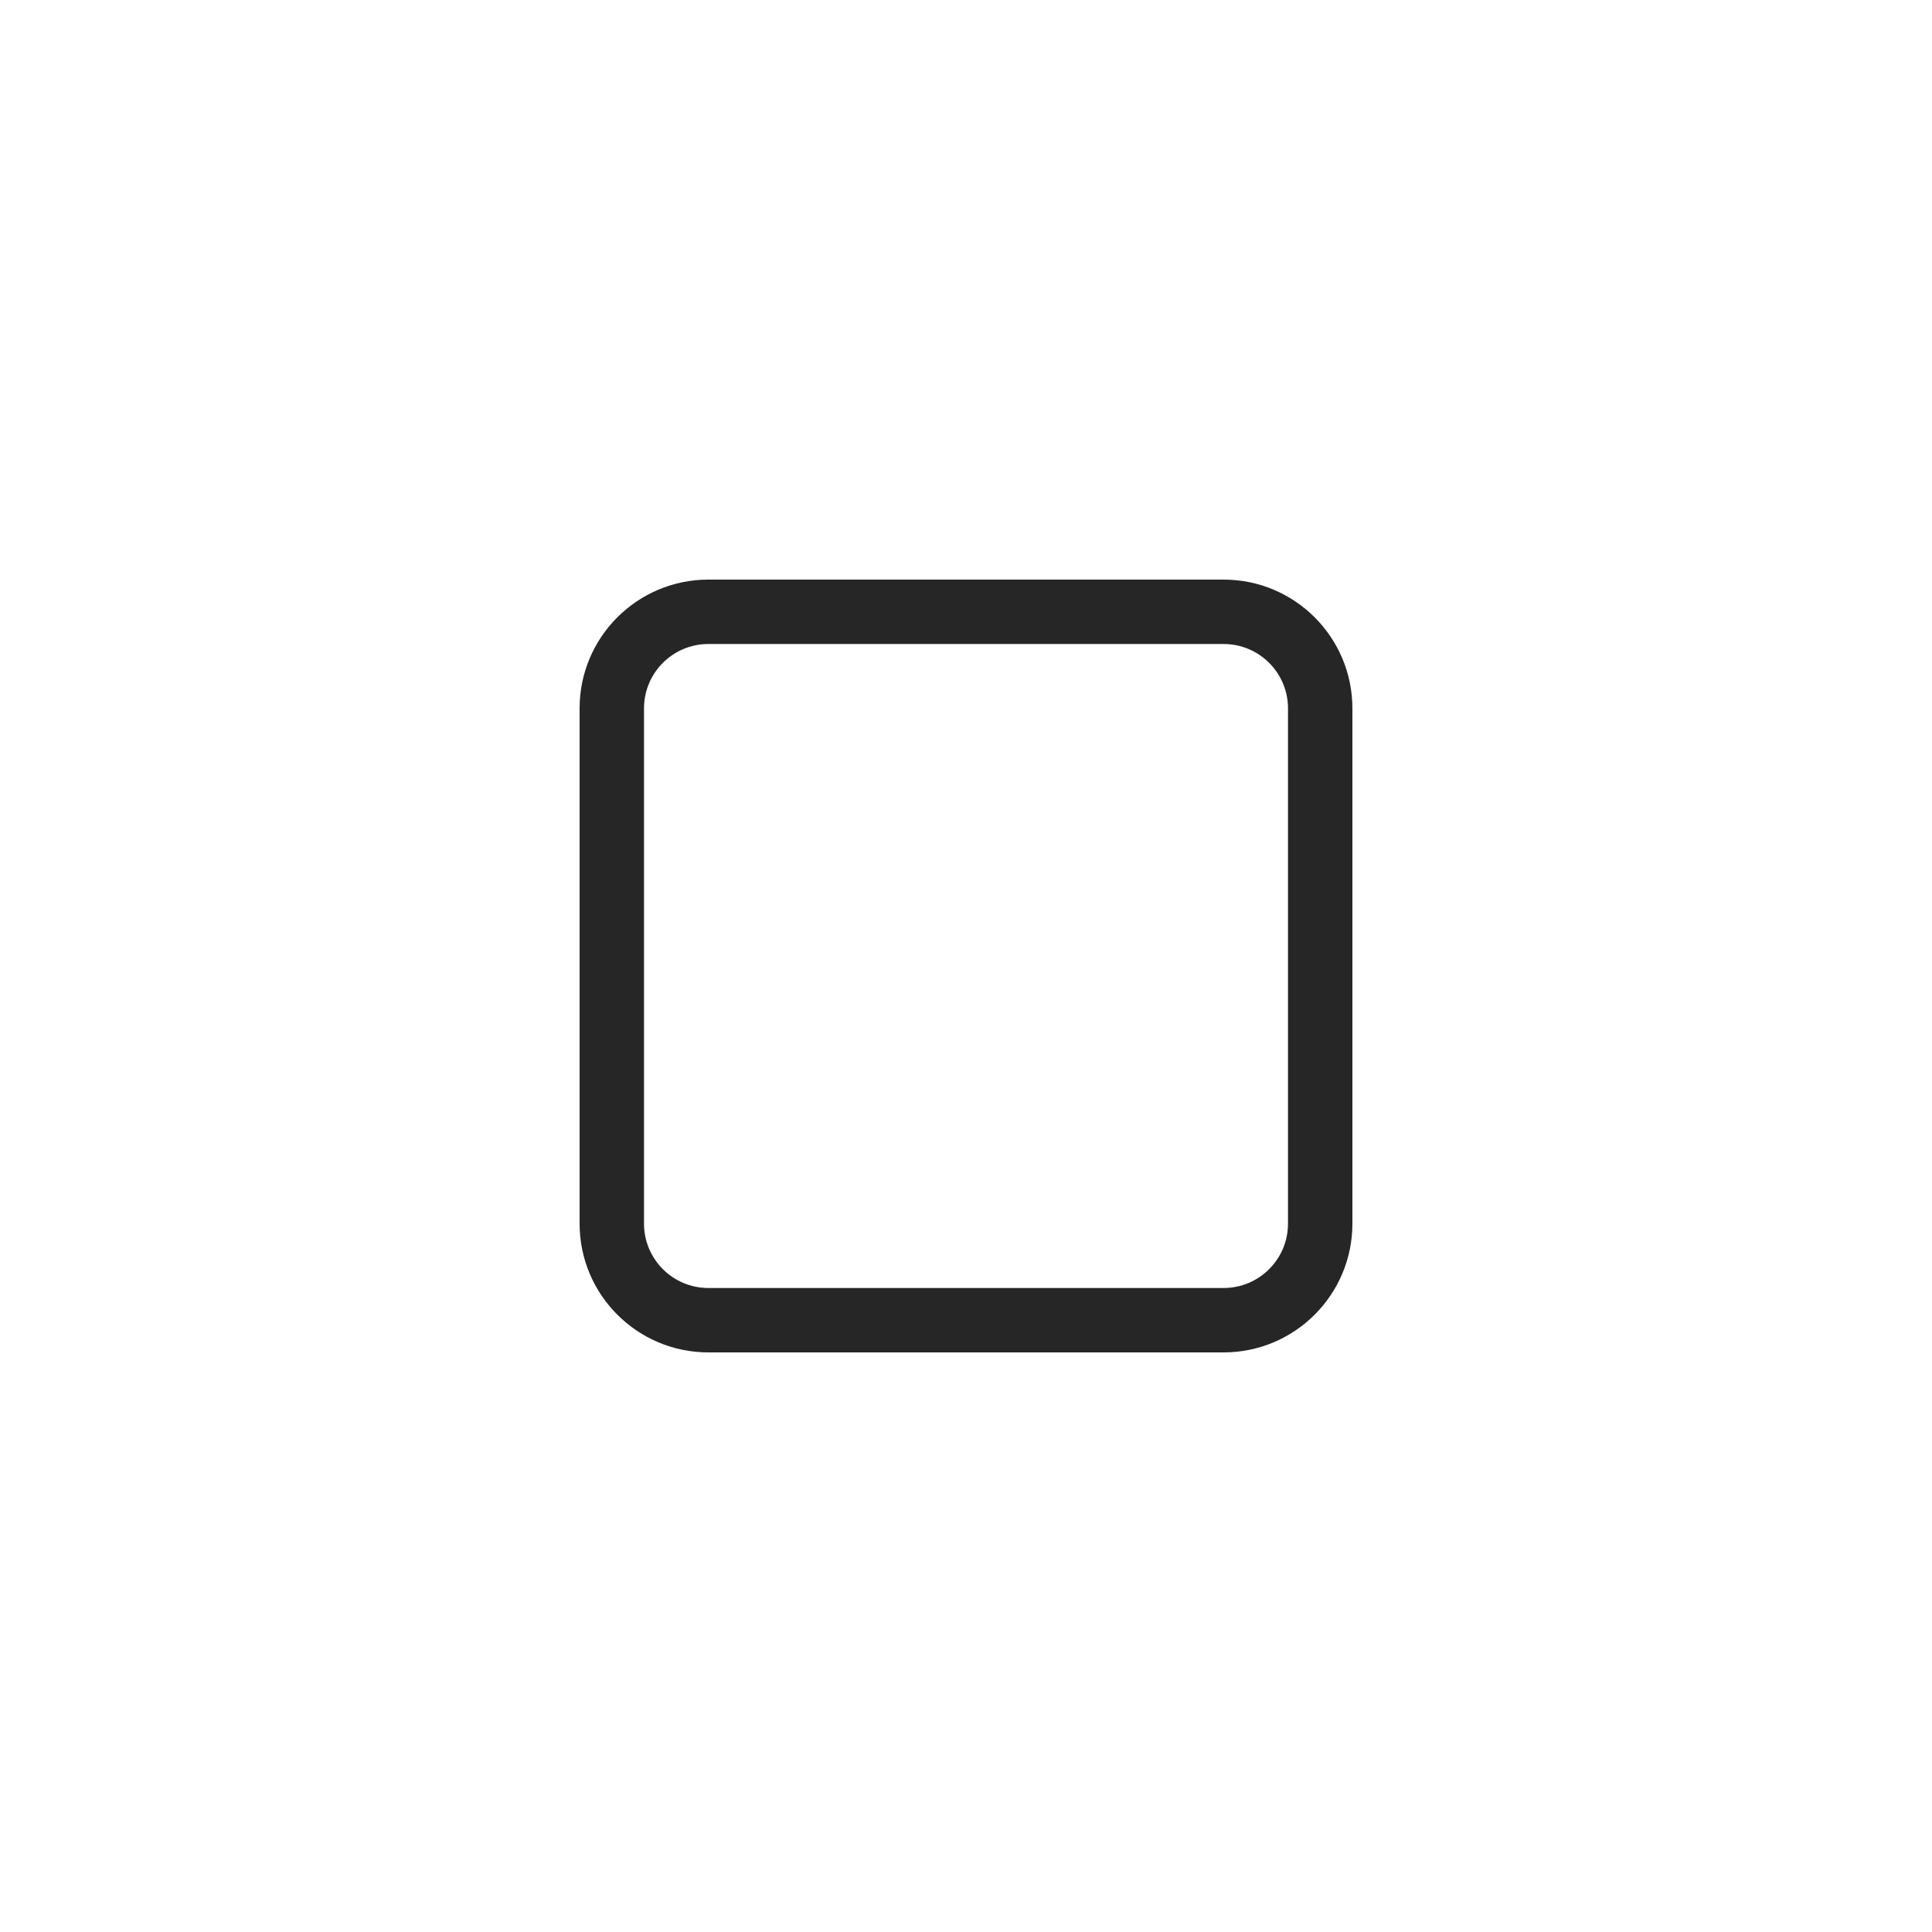
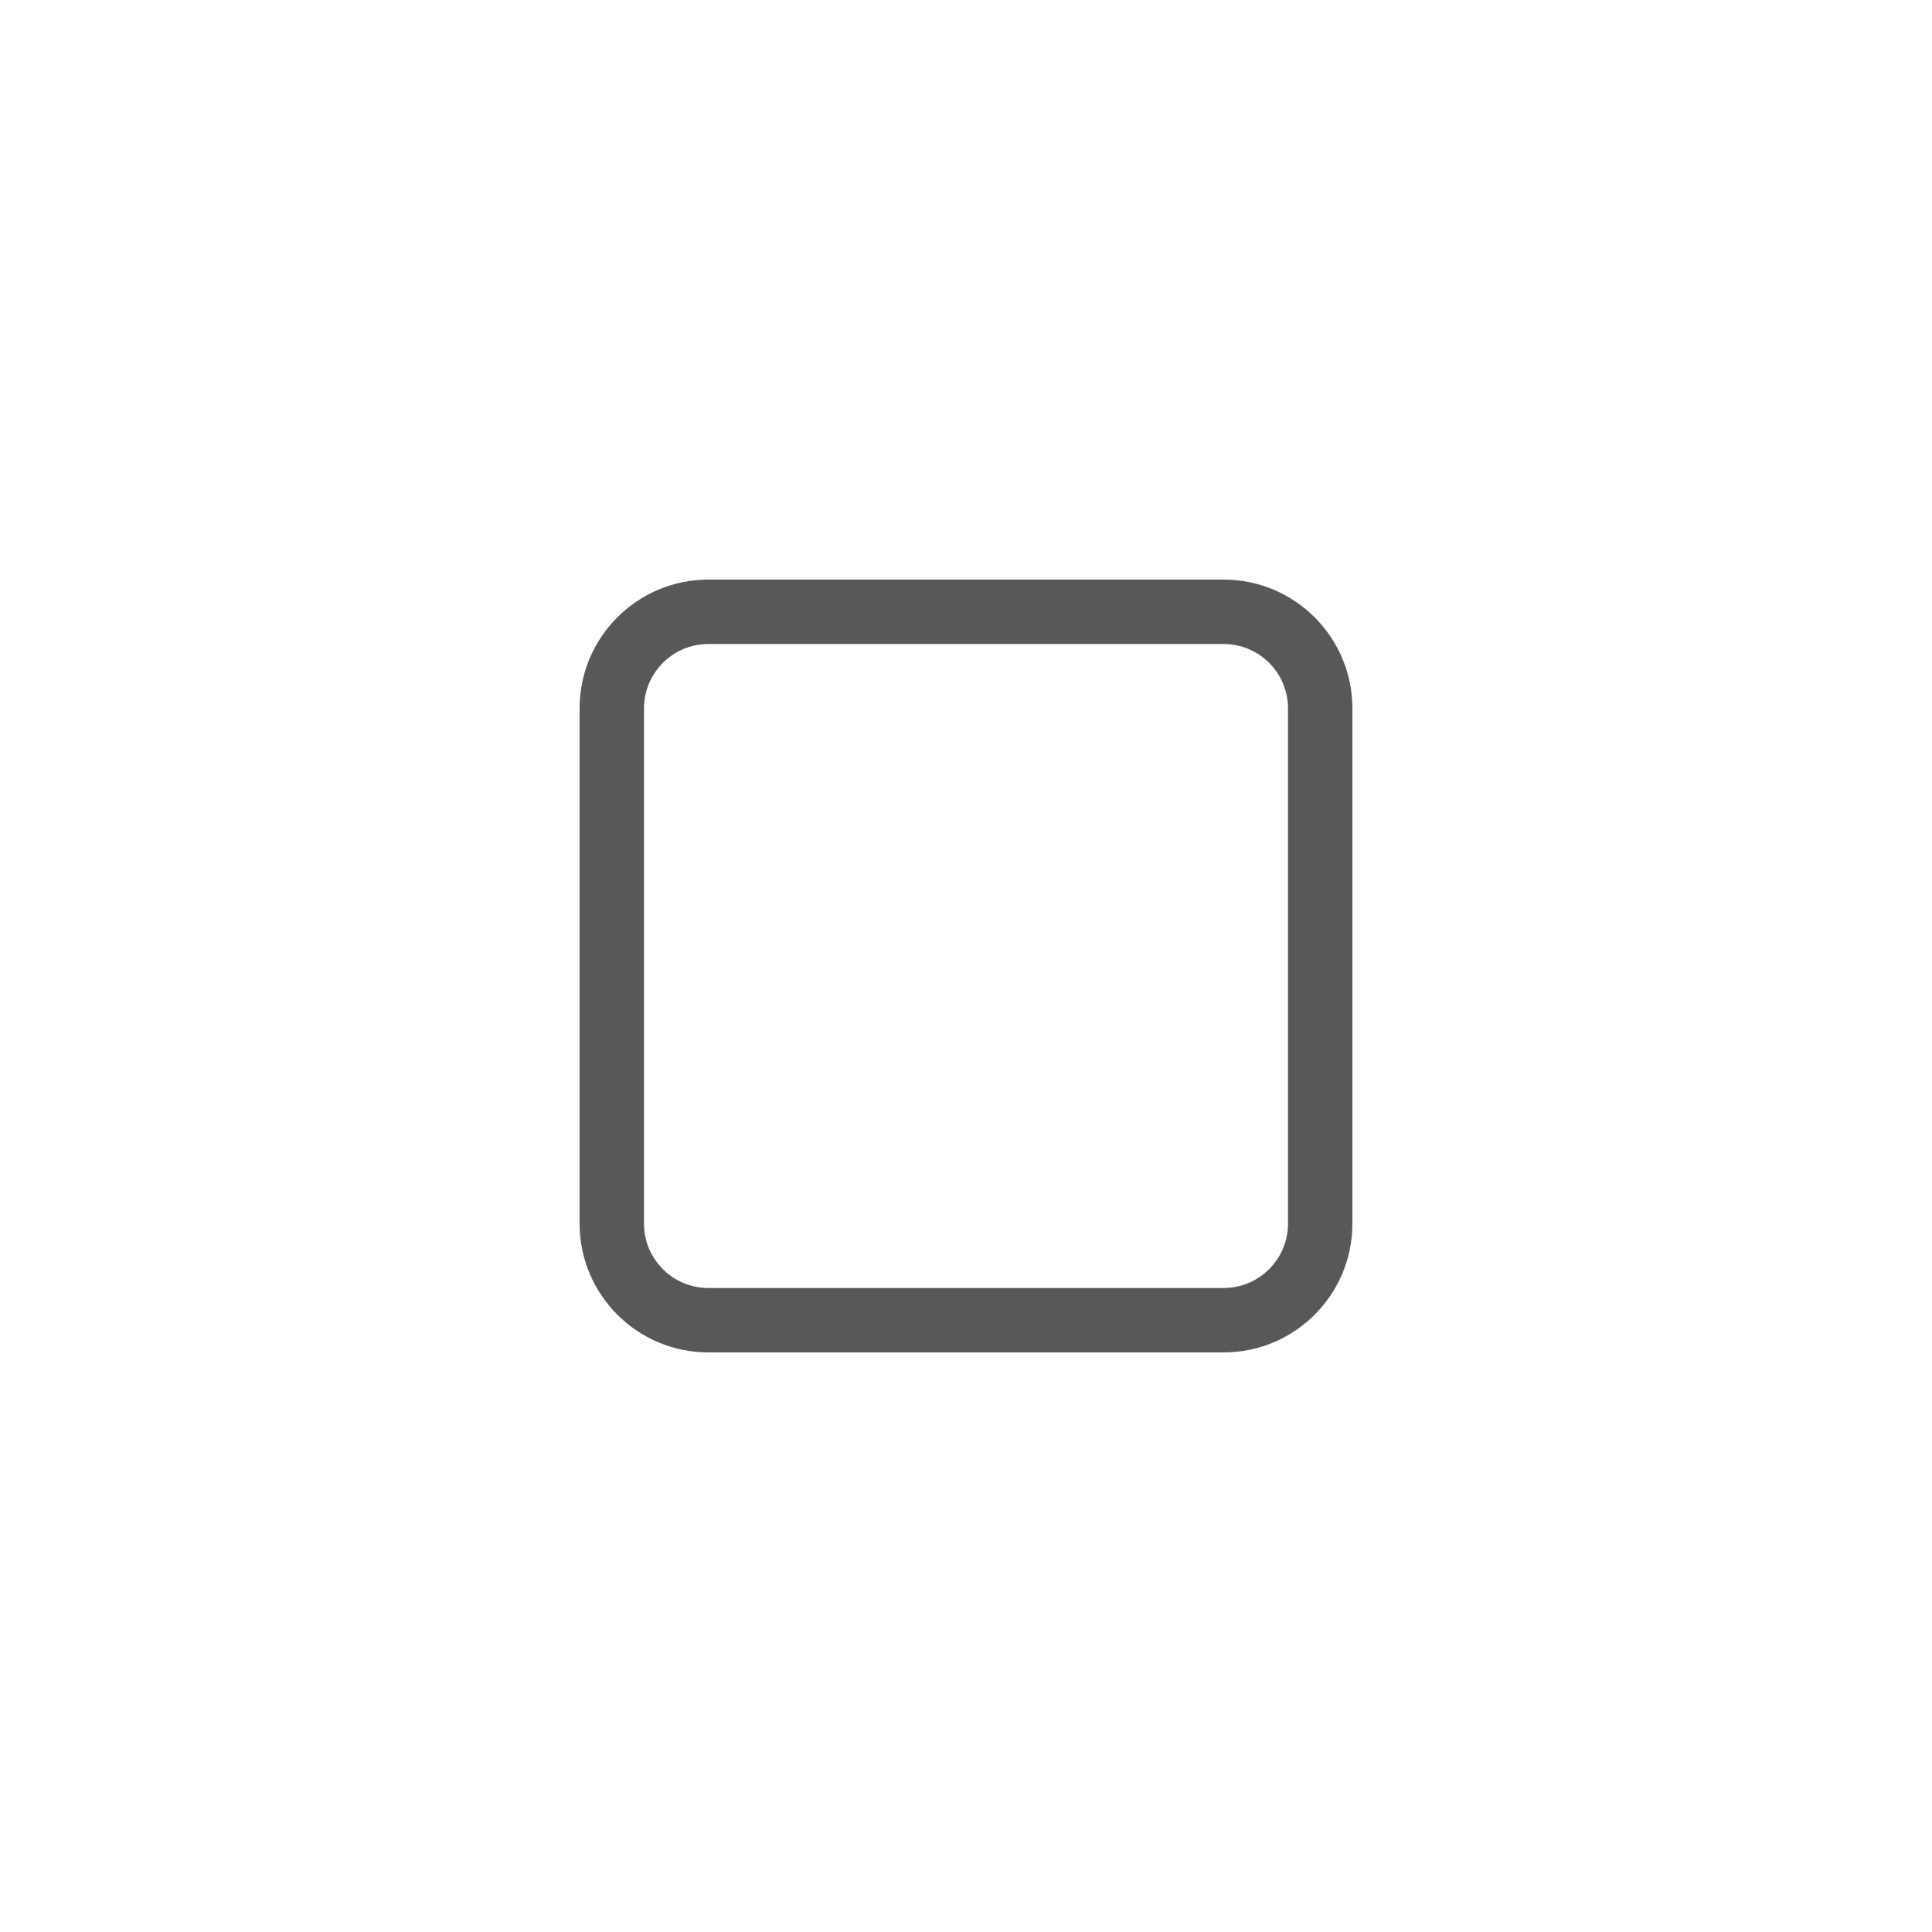
<svg xmlns="http://www.w3.org/2000/svg" viewBox="0 0 30 30">
  <defs>
-     <style>.cls-1{opacity:0.85;}</style>
+     <style>.cls-1{fill:#1f2022;opacity:0.75;}</style>
  </defs>
  <g id="普通状态-黑">
    <path id="最大化" class="cls-1" d="M19,10a1,1,0,0,1,1,1v8a1,1,0,0,1-1,1H11a1,1,0,0,1-1-1V11a1,1,0,0,1,1-1h8m0-1H11a2,2,0,0,0-2,2v8a2,2,0,0,0,2,2h8a2,2,0,0,0,2-2V11a2,2,0,0,0-2-2Z" />
  </g>
</svg>
